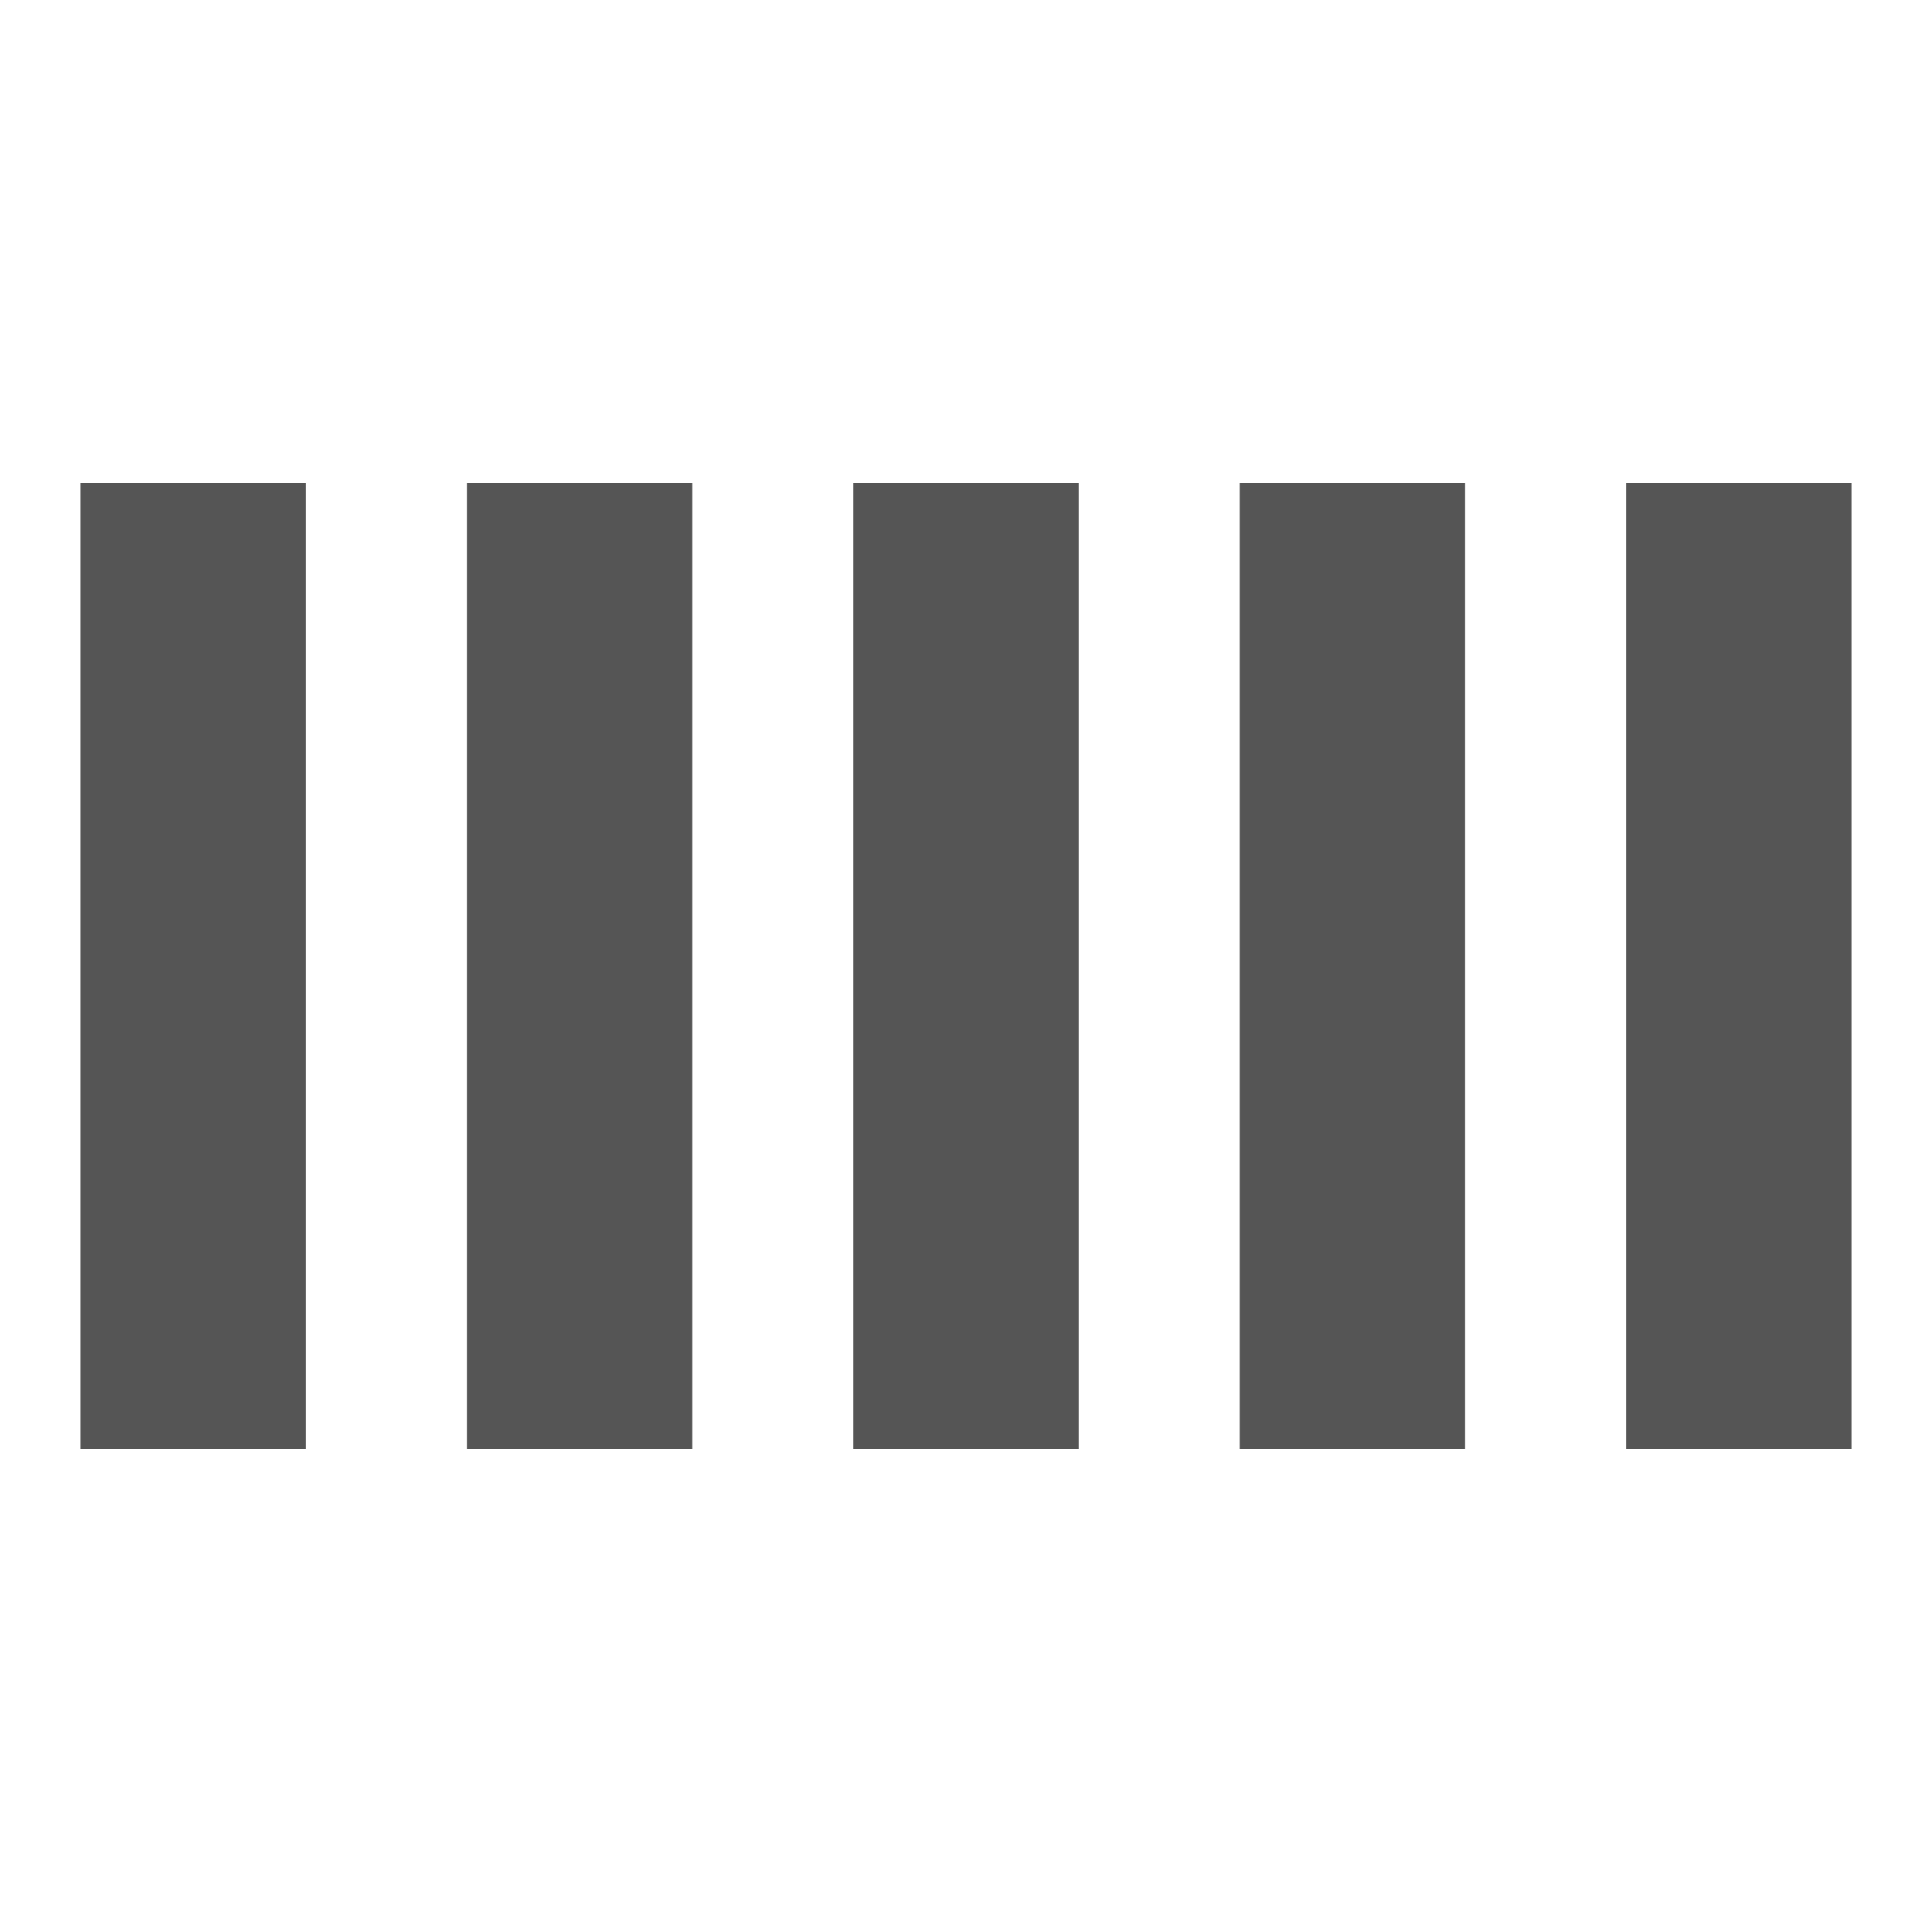
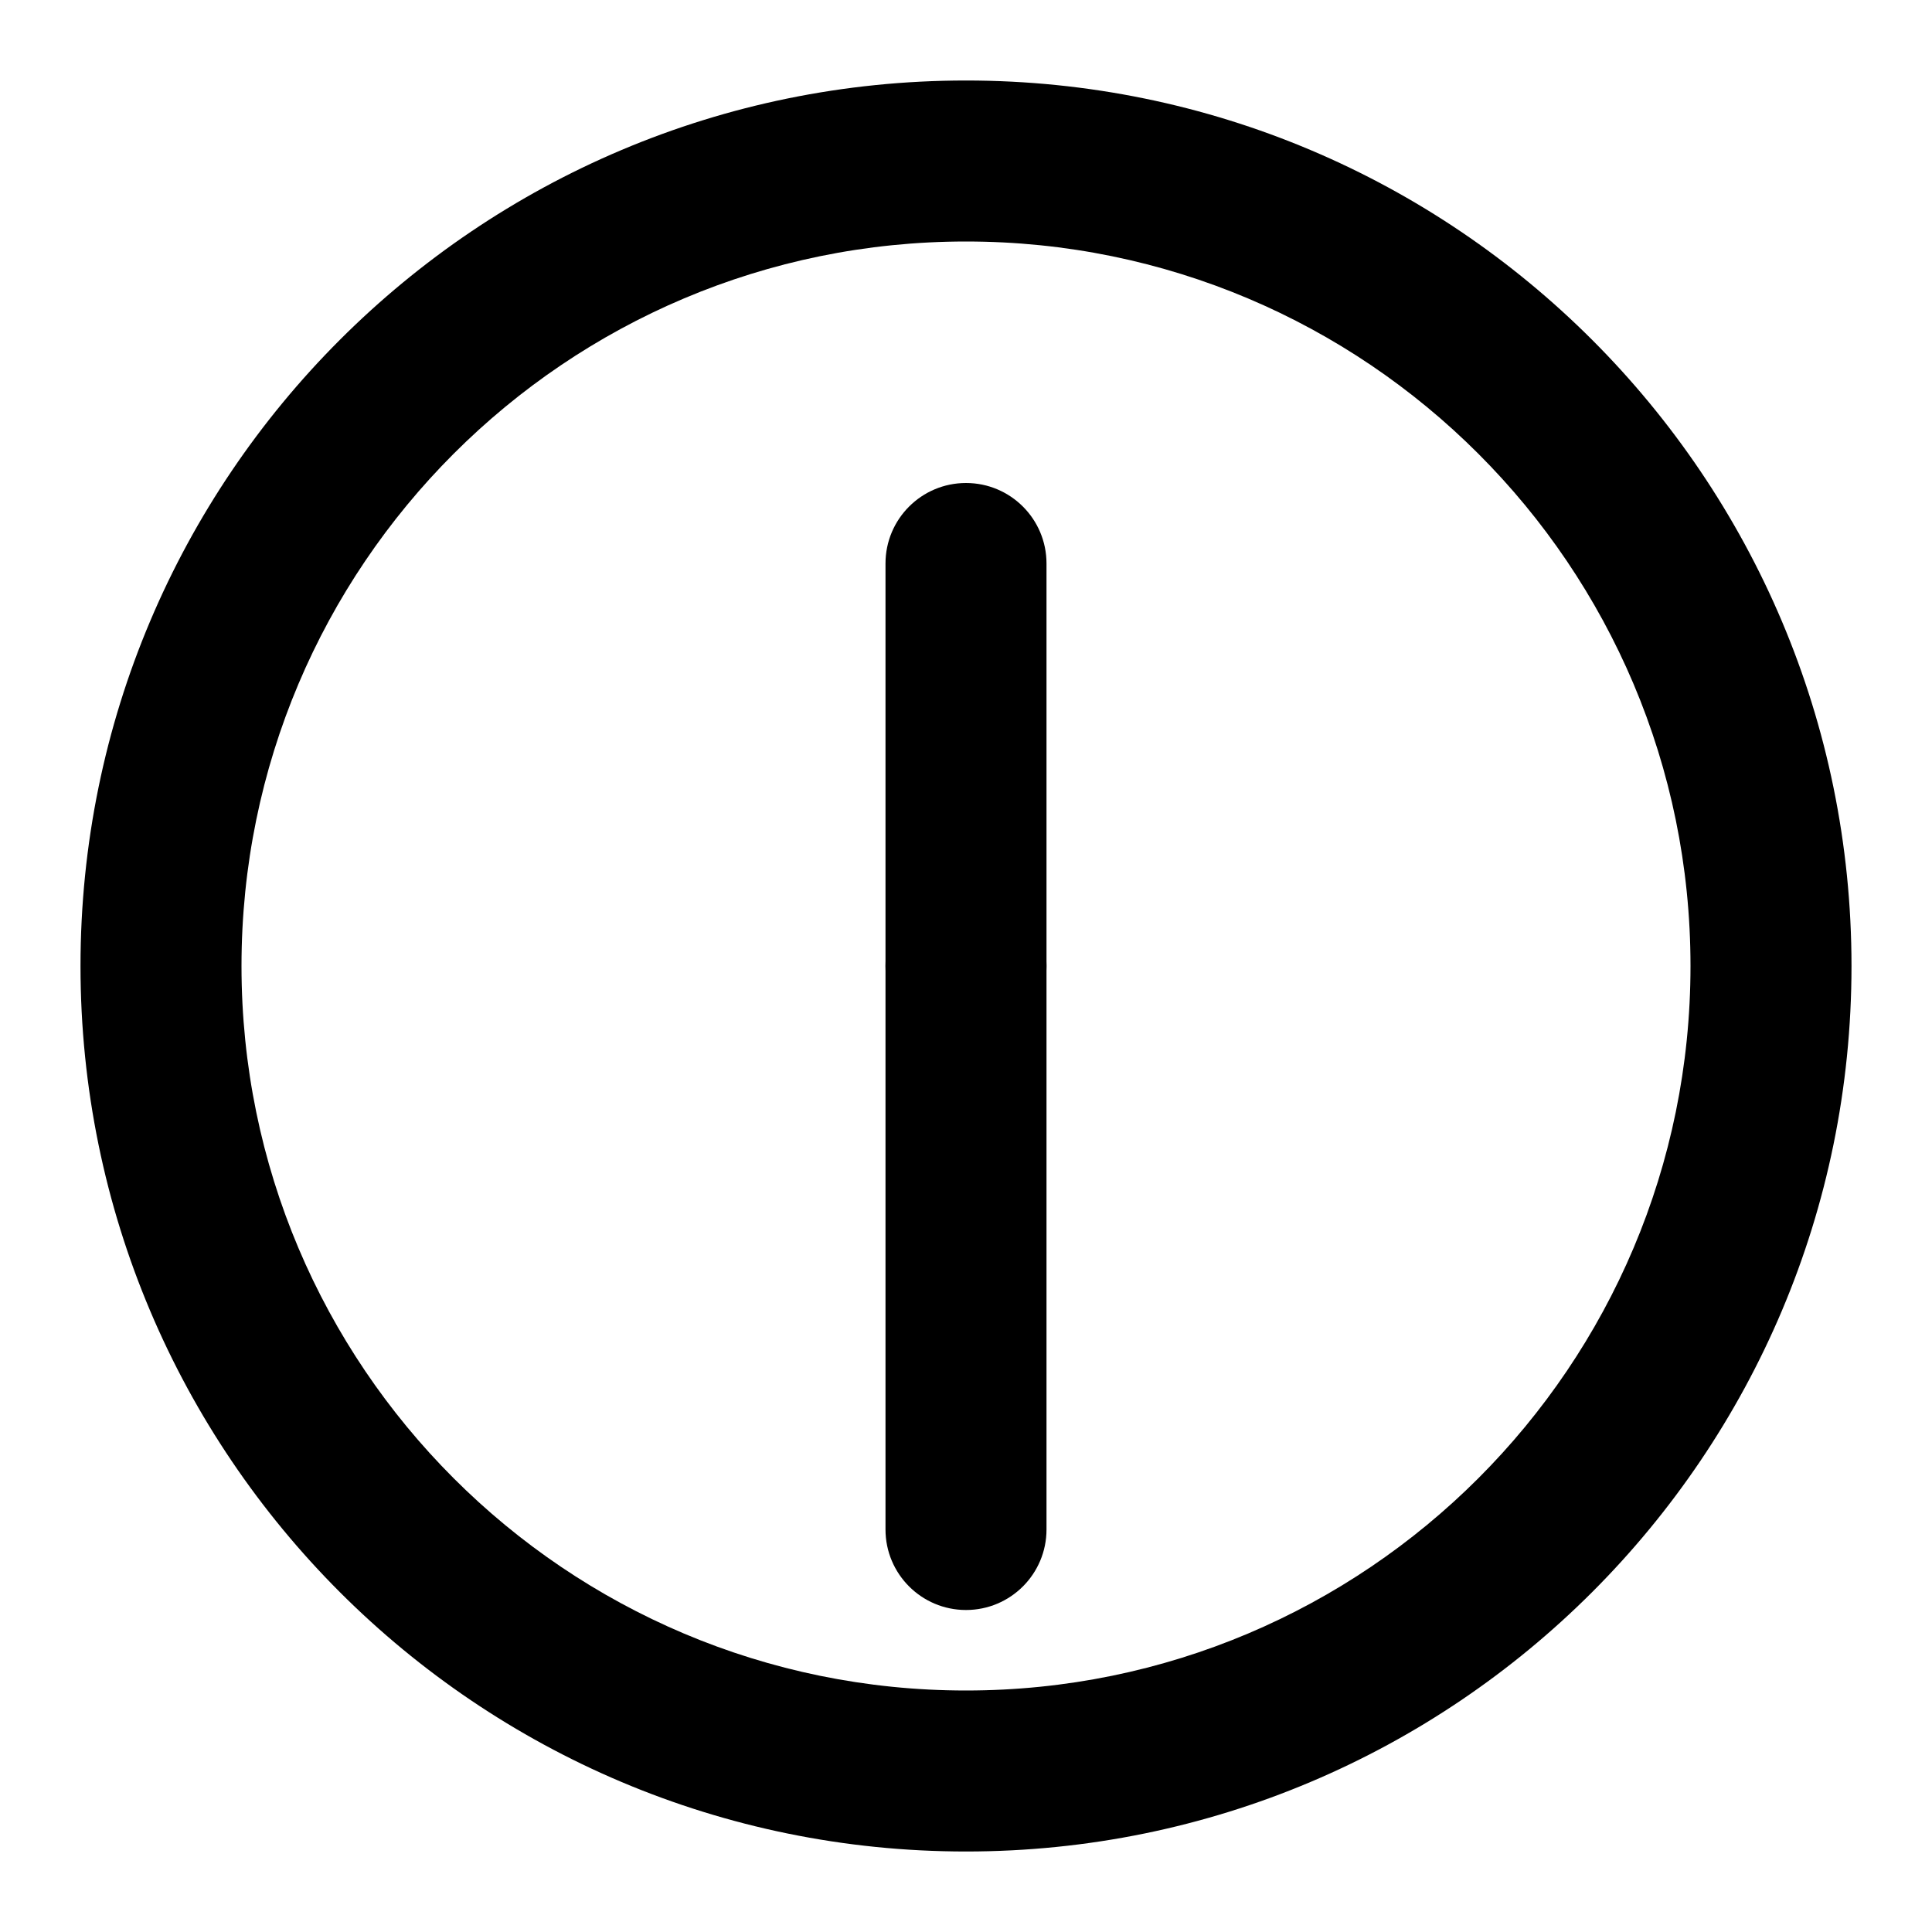
<svg xmlns="http://www.w3.org/2000/svg" width="36" height="36" viewBox="0 0 24 24">
-   <style>.spinner_jCIR{animation:spinner_B8Vq .9s linear infinite;animation-delay:-.9s}.spinner_upm8{animation-delay:-.8s}.spinner_2eL5{animation-delay:-.7s}.spinner_Rp9l{animation-delay:-.6s}.spinner_dy3W{animation-delay:-.5s}@keyframes spinner_B8Vq{0%,66.66%{animation-timing-function:cubic-bezier(0.36,.61,.3,.98);y:6px;height:12px}33.33%{animation-timing-function:cubic-bezier(0.36,.61,.3,.98);y:1px;height:22px}}</style>
-   <rect fill="#555" class="spinner_jCIR" x="1" y="6" width="2.8" height="12" />
-   <rect fill="#555" class="spinner_jCIR spinner_upm8" x="5.8" y="6" width="2.8" height="12" />
-   <rect fill="#555" class="spinner_jCIR spinner_2eL5" x="10.6" y="6" width="2.8" height="12" />
-   <rect fill="#555" class="spinner_jCIR spinner_Rp9l" x="15.4" y="6" width="2.8" height="12" />
-   <rect fill="#555" class="spinner_jCIR spinner_dy3W" x="20.2" y="6" width="2.8" height="12" />
+   <style>.spinner_d9Sa{transform-origin:center}.spinner_qQQY{animation:spinner_ZpfF 9s linear infinite}.spinner_pote{animation:spinner_ZpfF .75s linear infinite}@keyframes spinner_ZpfF{100%{transform:rotate(360deg)}}</style>
+   <path d="M12,1A11,11,0,1,0,23,12,11,11,0,0,0,12,1Zm0,20a9,9,0,1,1,9-9A9,9,0,0,1,12,21Z" />
+   <rect class="spinner_d9Sa spinner_qQQY" x="11" y="6" rx="1" width="2" height="7" />
+   <rect class="spinner_d9Sa spinner_pote" x="11" y="11" rx="1" width="2" height="9" />
</svg>
